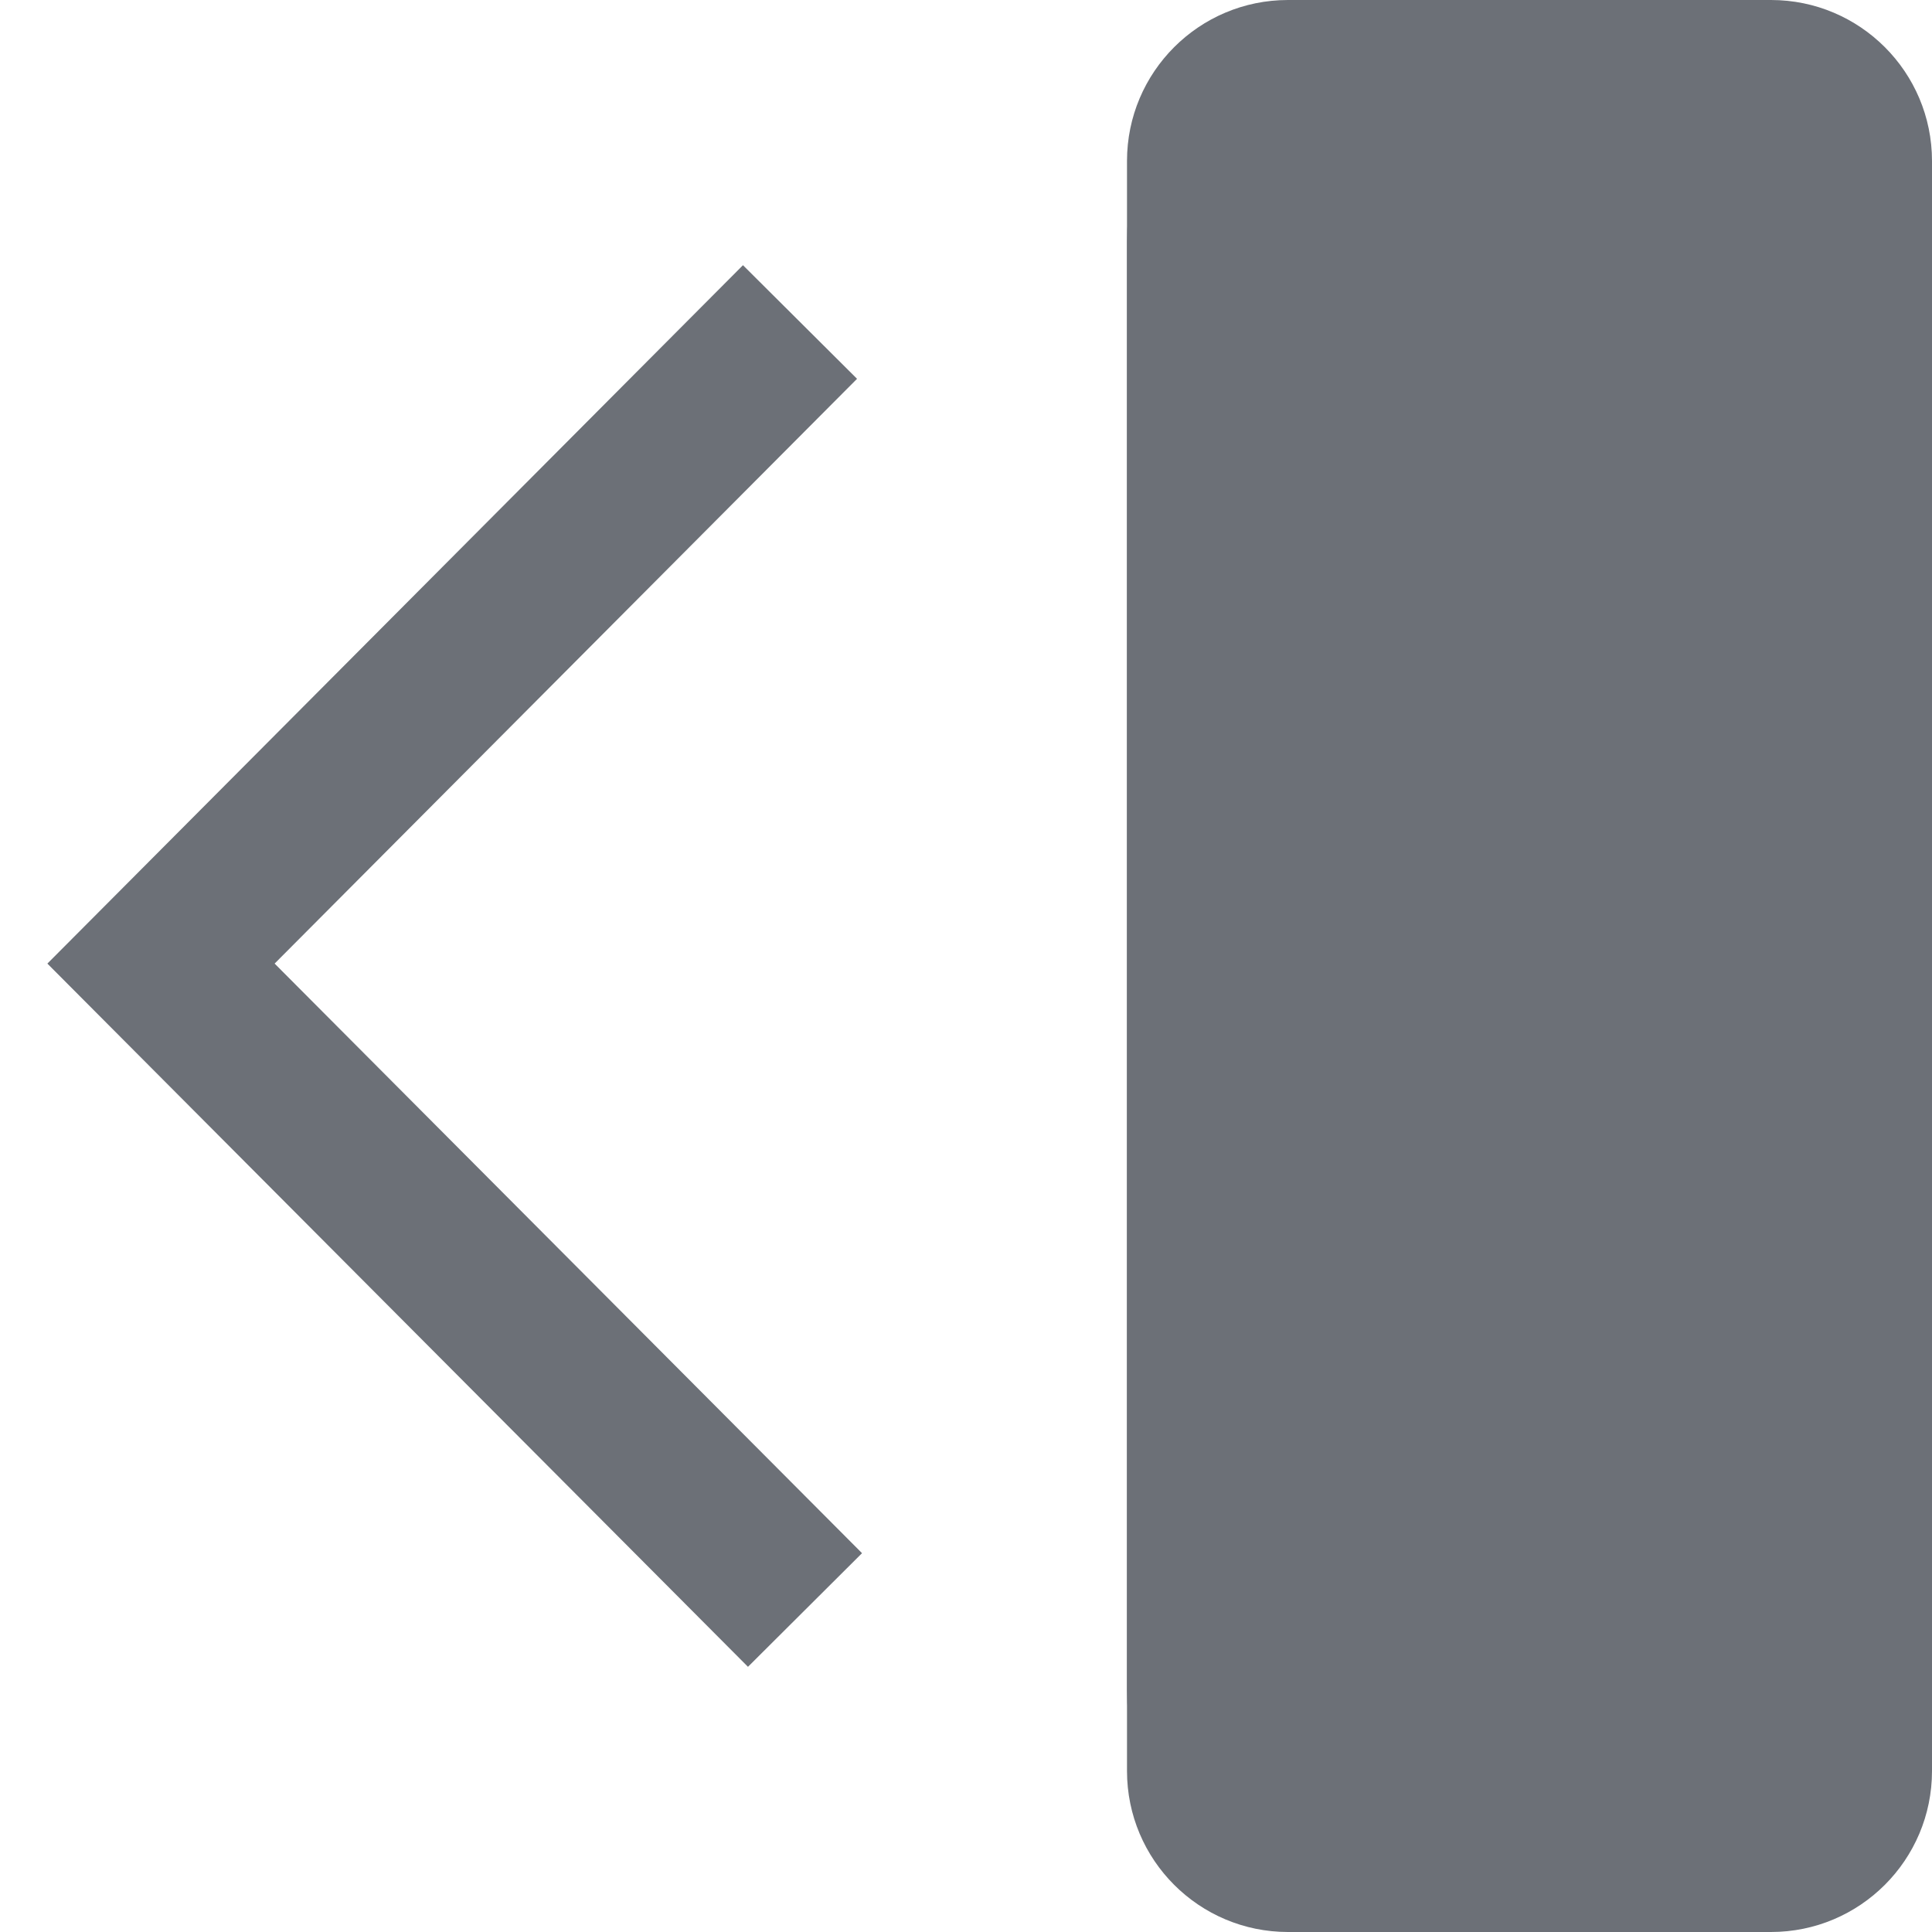
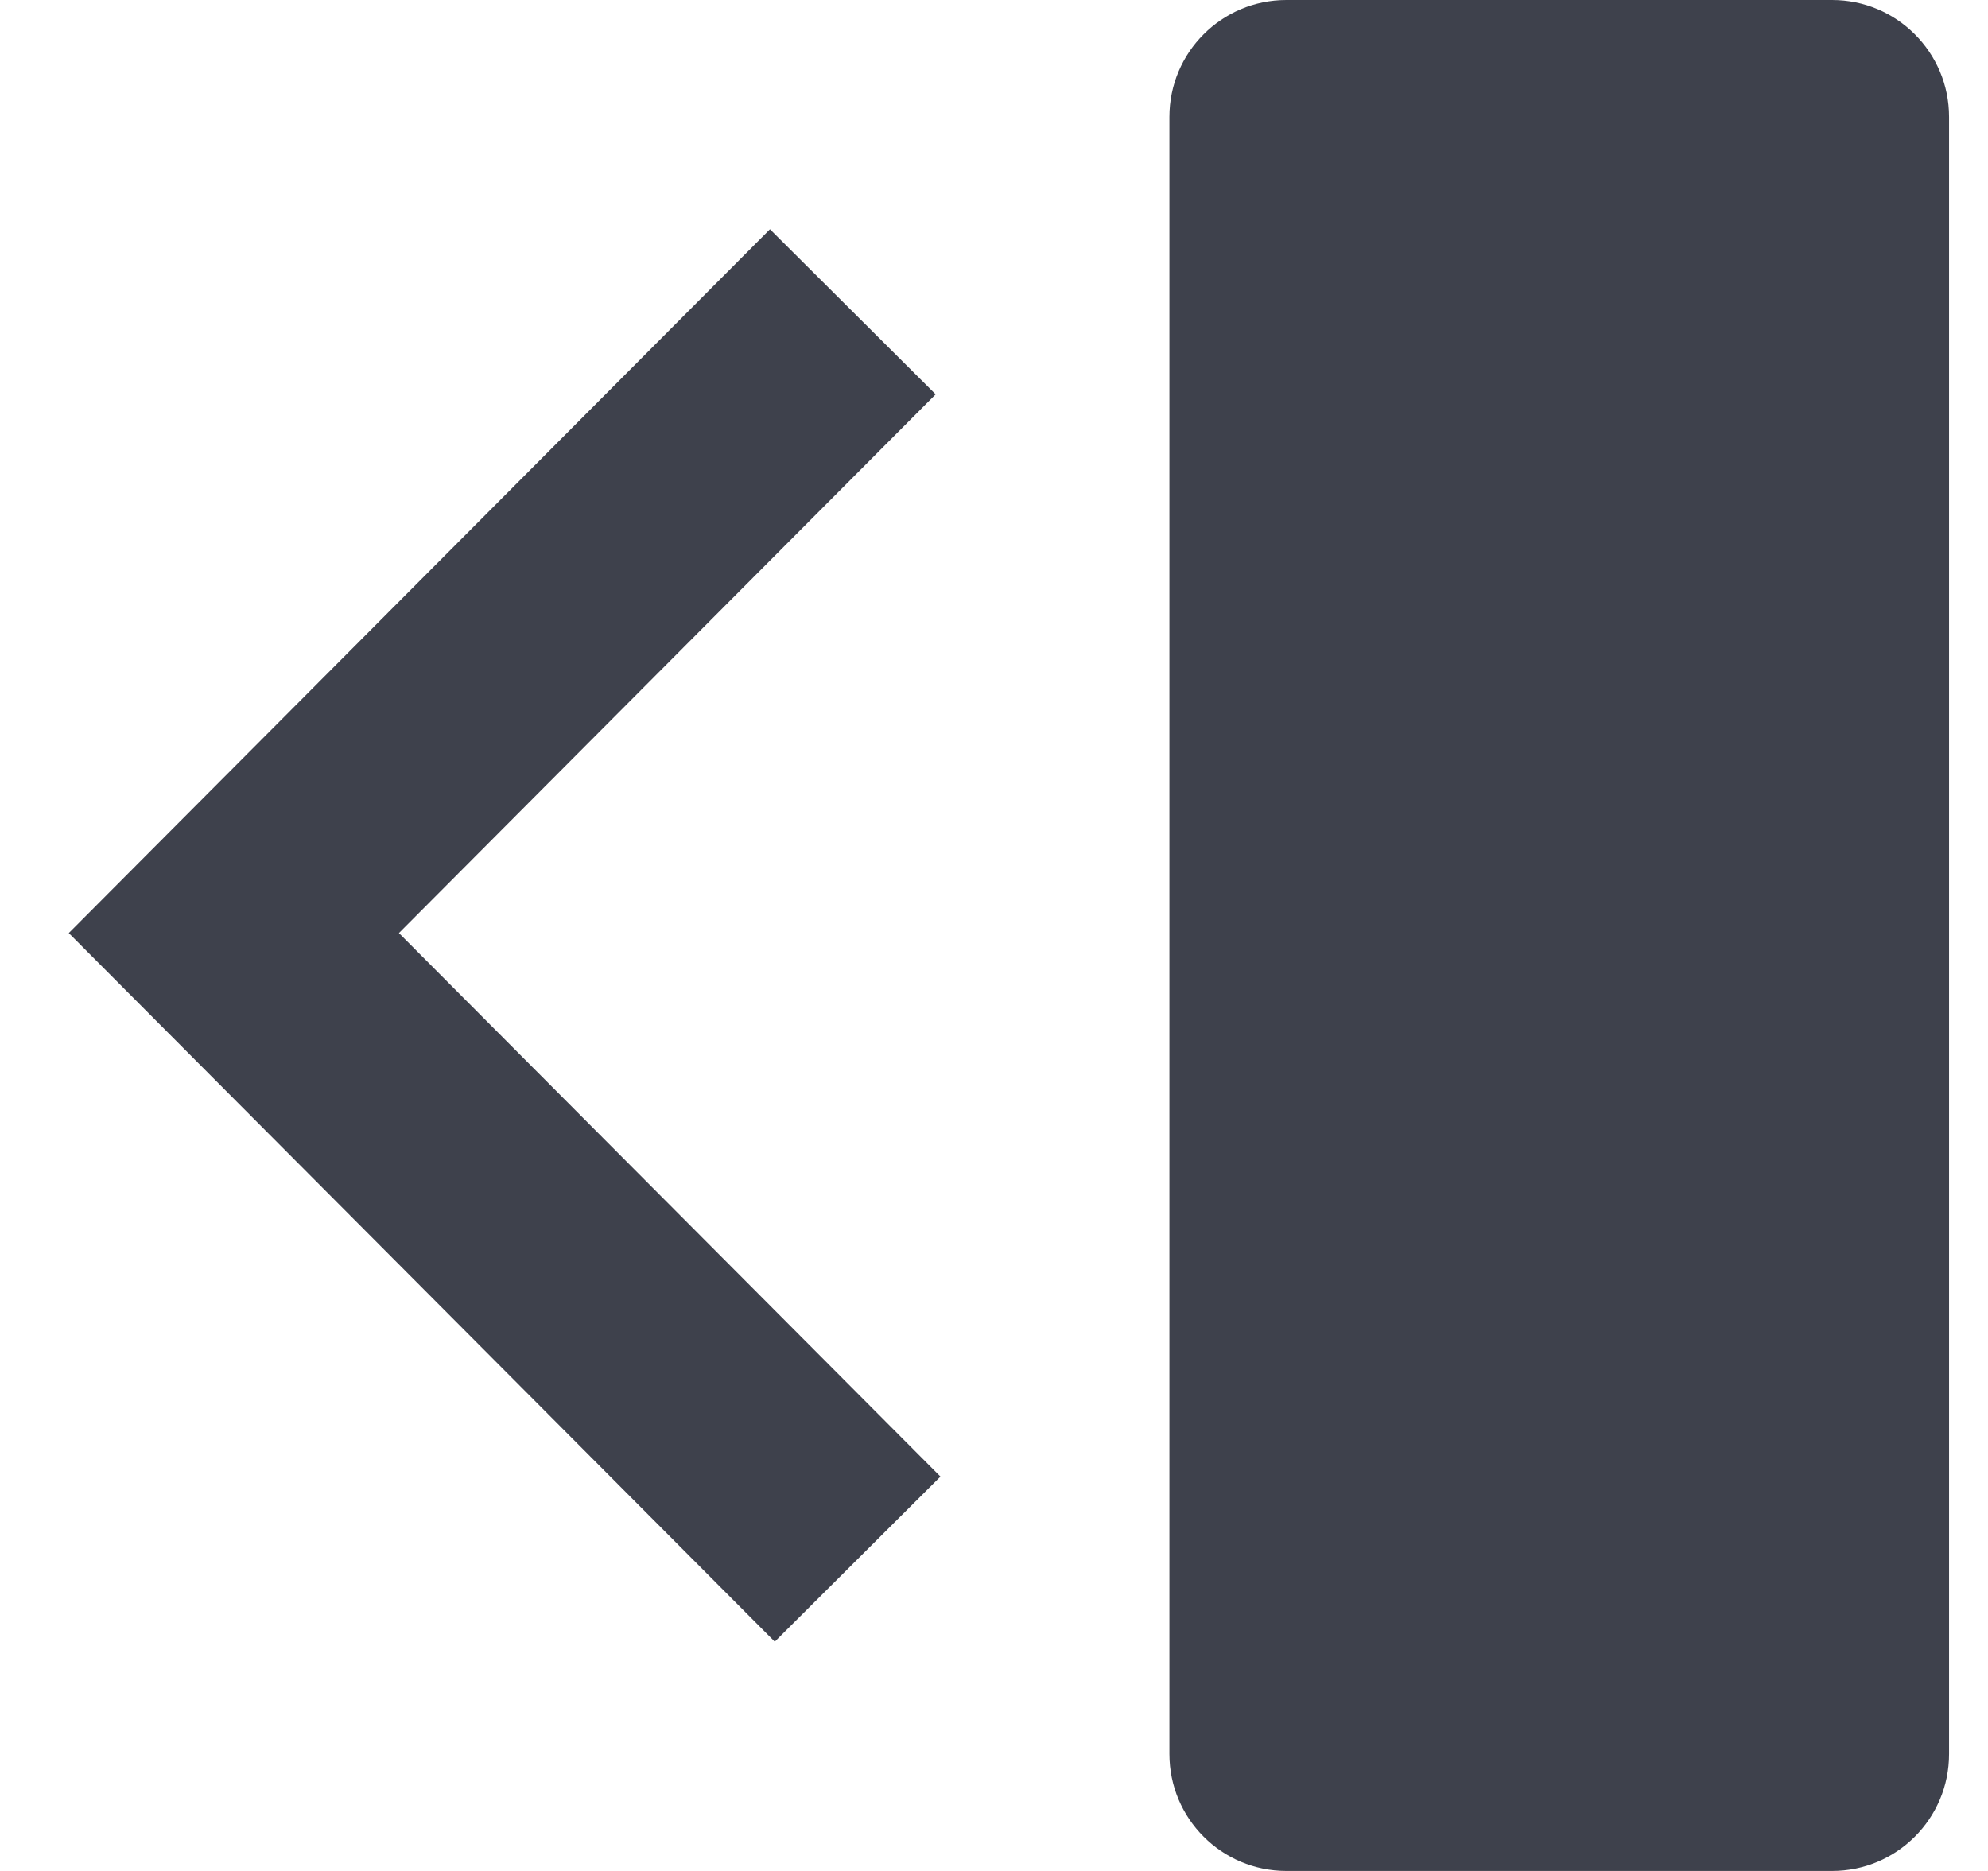
- <svg xmlns="http://www.w3.org/2000/svg" xmlns:xlink="http://www.w3.org/1999/xlink" width="12px" height="12px" viewBox="0 0 12 12" version="1.1">
-   <defs>
-     <rect id="path-1" x="6" y="0" width="5" height="12" rx="1" />
-   </defs>
+ <svg xmlns="http://www.w3.org/2000/svg" width="17px" height="16px" viewBox="0 0 17 16" version="1.1">
+   <defs />
  <g id="Atendimento-Card" stroke="none" stroke-width="1" fill="none" fill-rule="evenodd">
-     <g id="Request-Board" transform="translate(-382, -89)">
-       <g id="Group" transform="translate(74, 69)">
+     <g id="Cards-Request-Board" transform="translate(-333, -89)">
+       <g id="Group" transform="translate(75, 70)">
        <g id="Col-1">
          <g id="col-header" transform="translate(10, 17)">
-             <g id="ic-col-rm" transform="translate(299, 3)">
-               <polyline class="stroke" id="ic-select" stroke="#6C7077" transform="translate(2, 6) rotate(-270) translate(-2, -6) " points="-2 4.031 1.985 8 6 4" />
-               <g id="Rectangle-2">
-                 <use class="fill" fill="#6C7077" fill-rule="evenodd" xlink:href="#path-1" />
-                 <rect class="stroke" stroke="#6C7077" stroke-width="1" x="6.5" y="0.5" width="4" height="11" rx="1" />
-               </g>
+             <g id="ic-col-rm" transform="translate(250, 2)">
+               <polyline class="stroke" id="ic-select" stroke="#3E414C" stroke-width="2" transform="translate(2.666667, 8) rotate(-270) translate(-2.666667, -8) " points="-2.667 5.374 2.646 10.667 8 5.333" />
+               <rect class="fill" id="Rectangle-2" fill="#3E414C" x="8" y="0" width="6.667" height="16" rx="1" />
            </g>
          </g>
        </g>
      </g>
    </g>
  </g>
</svg>
